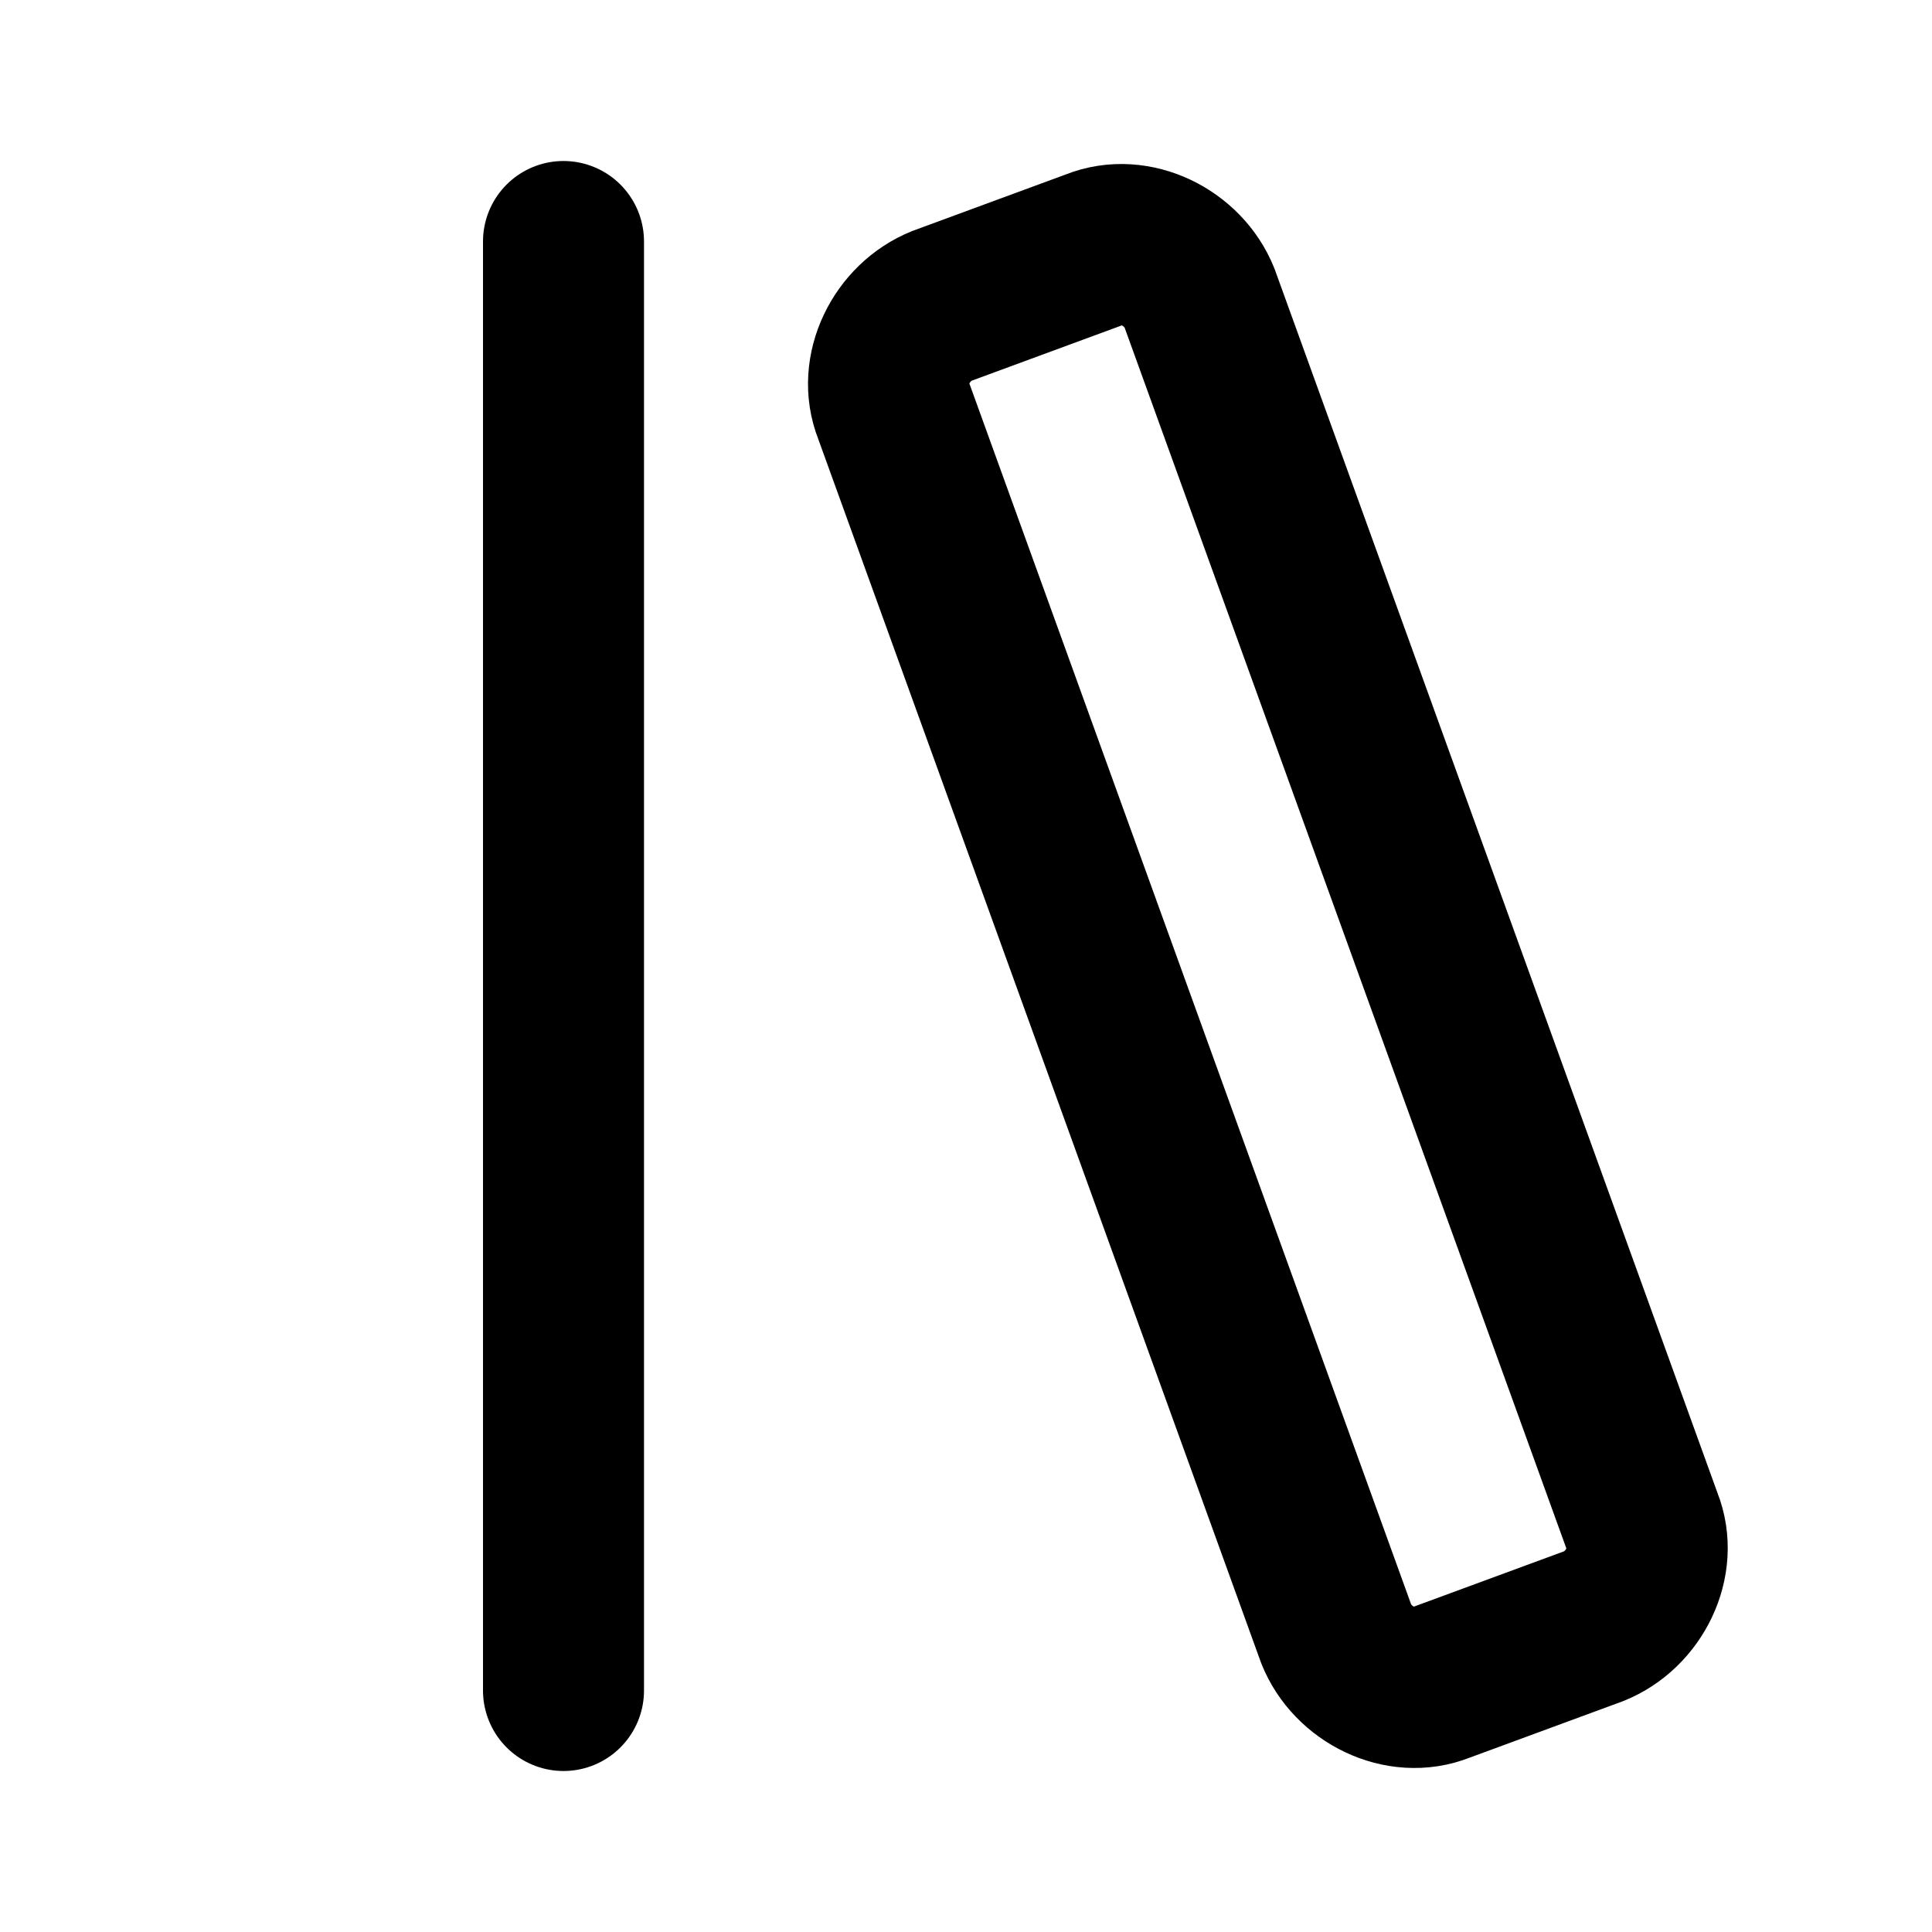
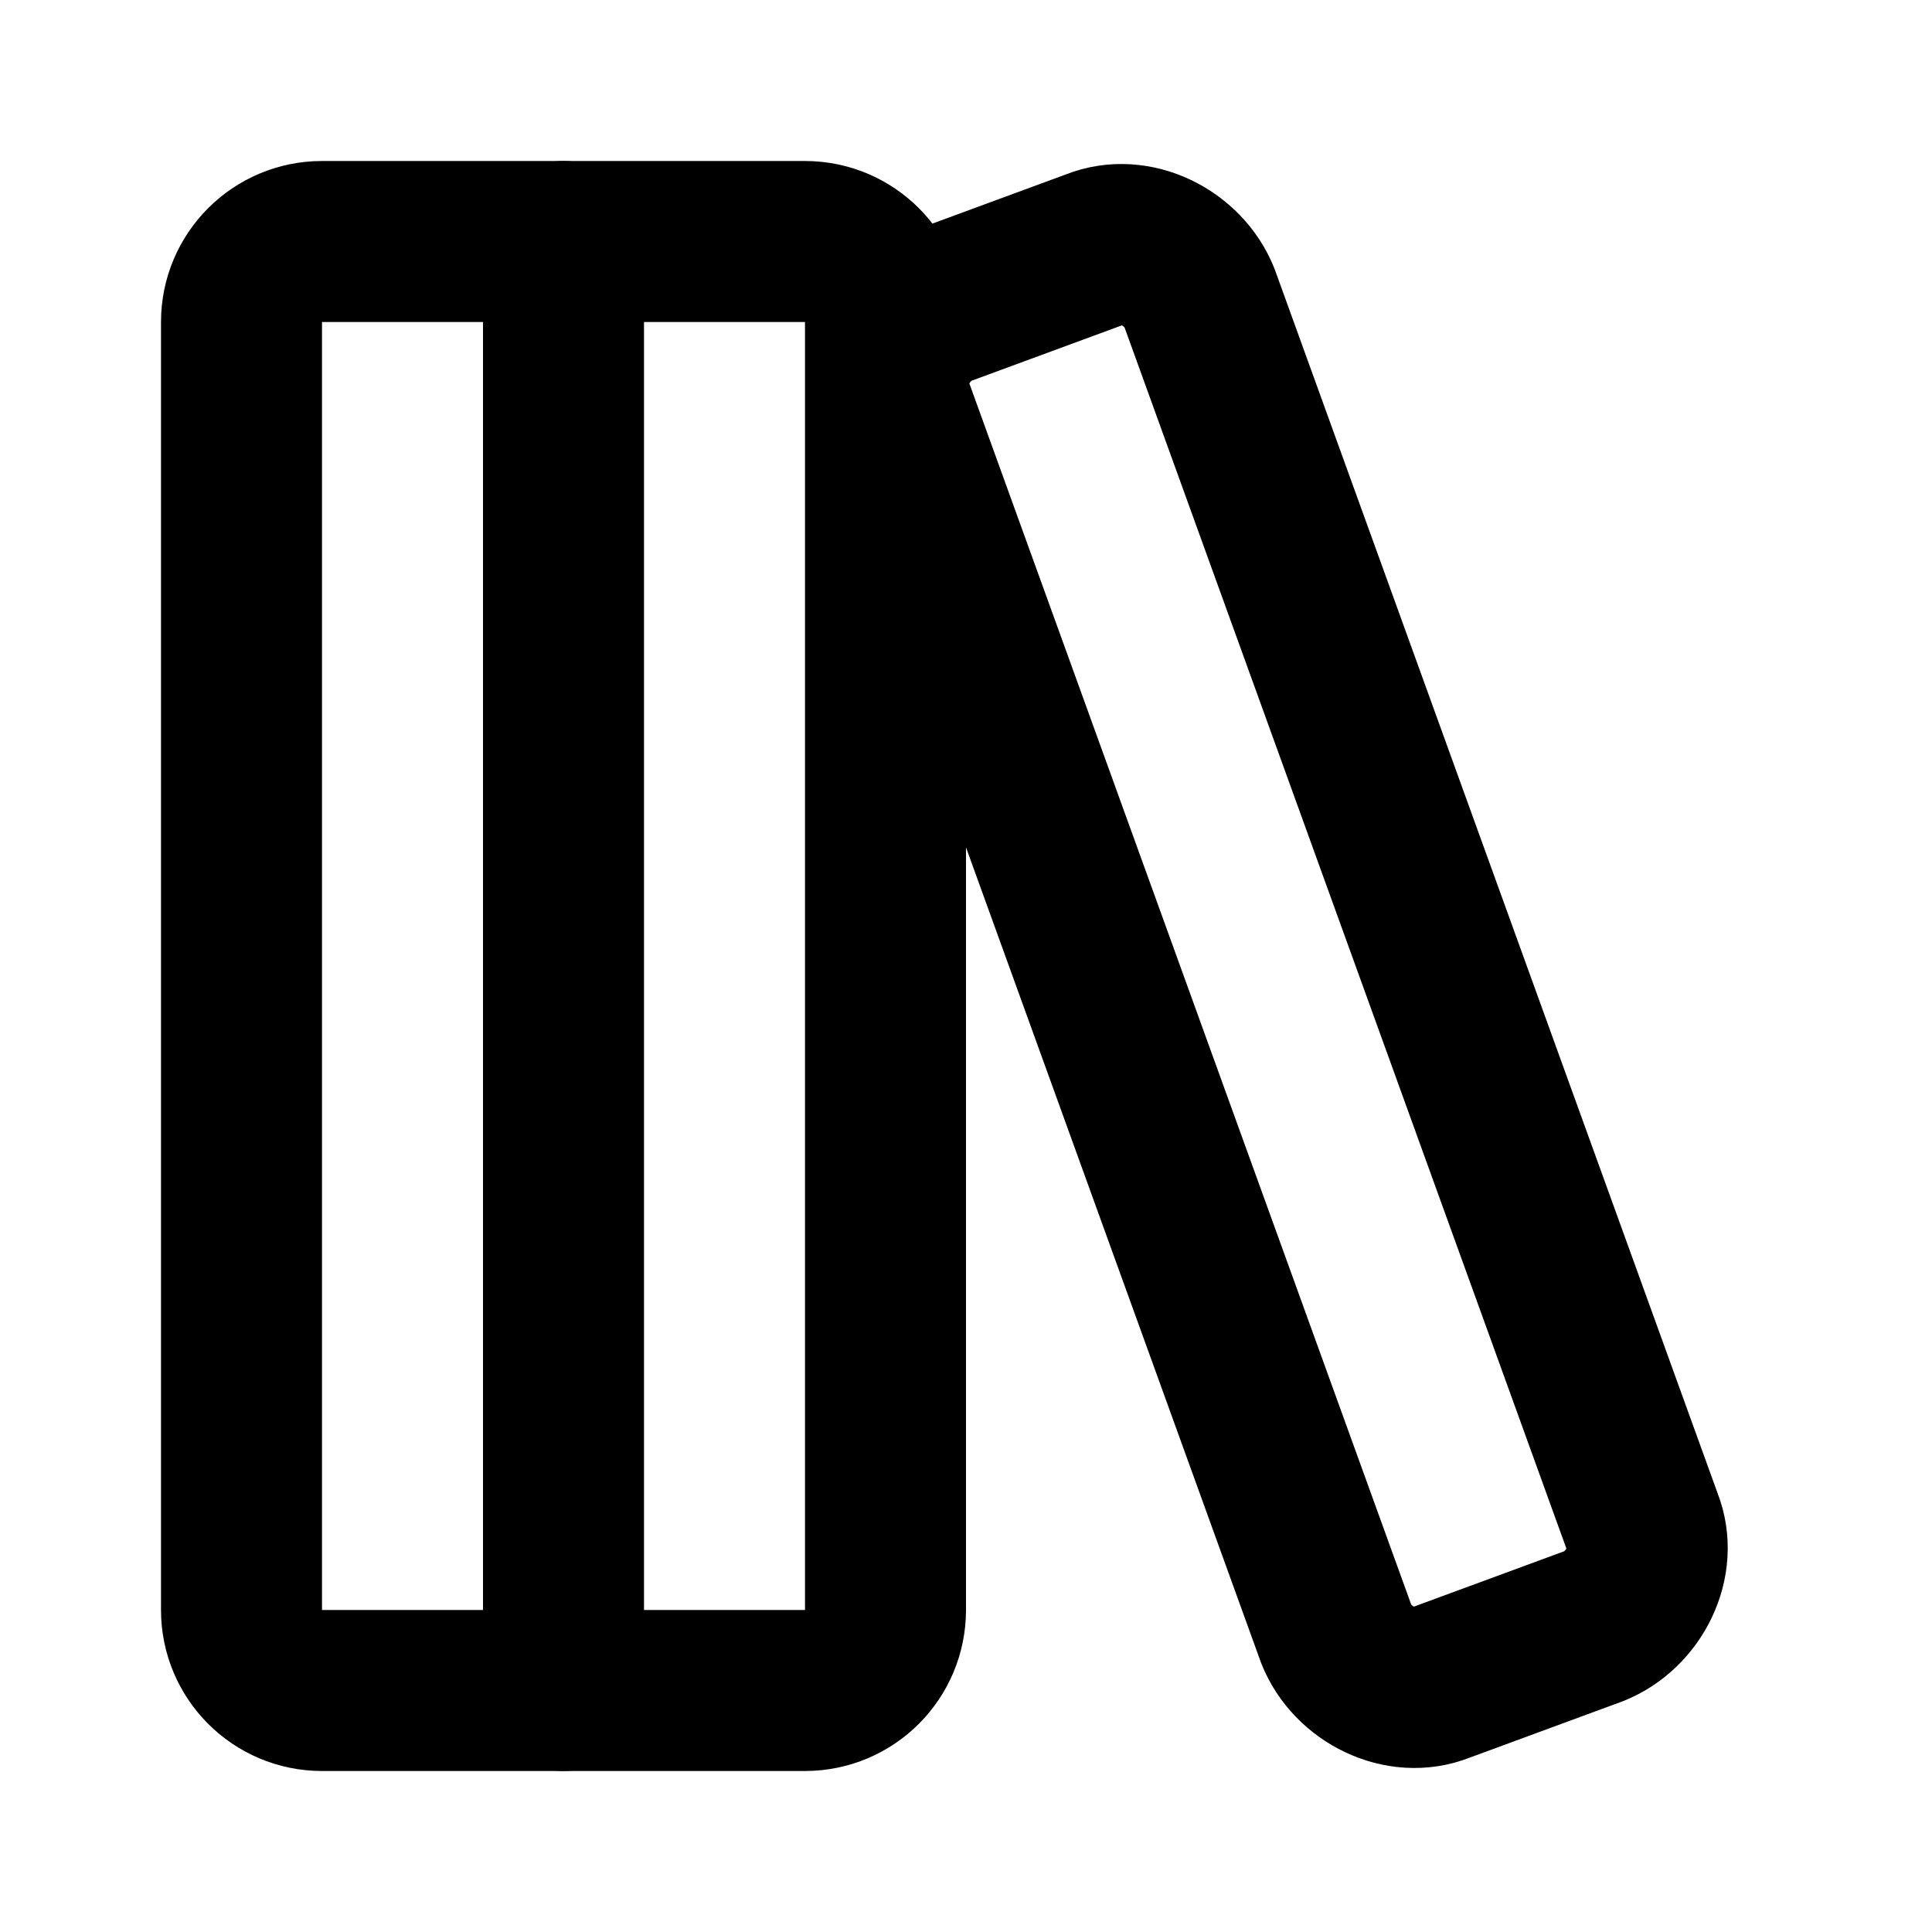
<svg xmlns="http://www.w3.org/2000/svg" viewBox="0 0 24 24" fill="none" stroke="currentColor" stroke-width="2" stroke-linecap="round" stroke-linejoin="round">
-   <rect x="3" y="3" rx="1" />
+   <rect x="3" y="3" width="8" height="18" rx="1" />
  <path d="M7 3v18" />
  <path d="M20.4 18.9c.2.5-.1 1.1-.6 1.3l-1.9.7c-.5.2-1.1-.1-1.3-.6L11.1 5.1c-.2-.5.1-1.1.6-1.3l1.9-.7c.5-.2 1.1.1 1.3.6Z" />
</svg>
